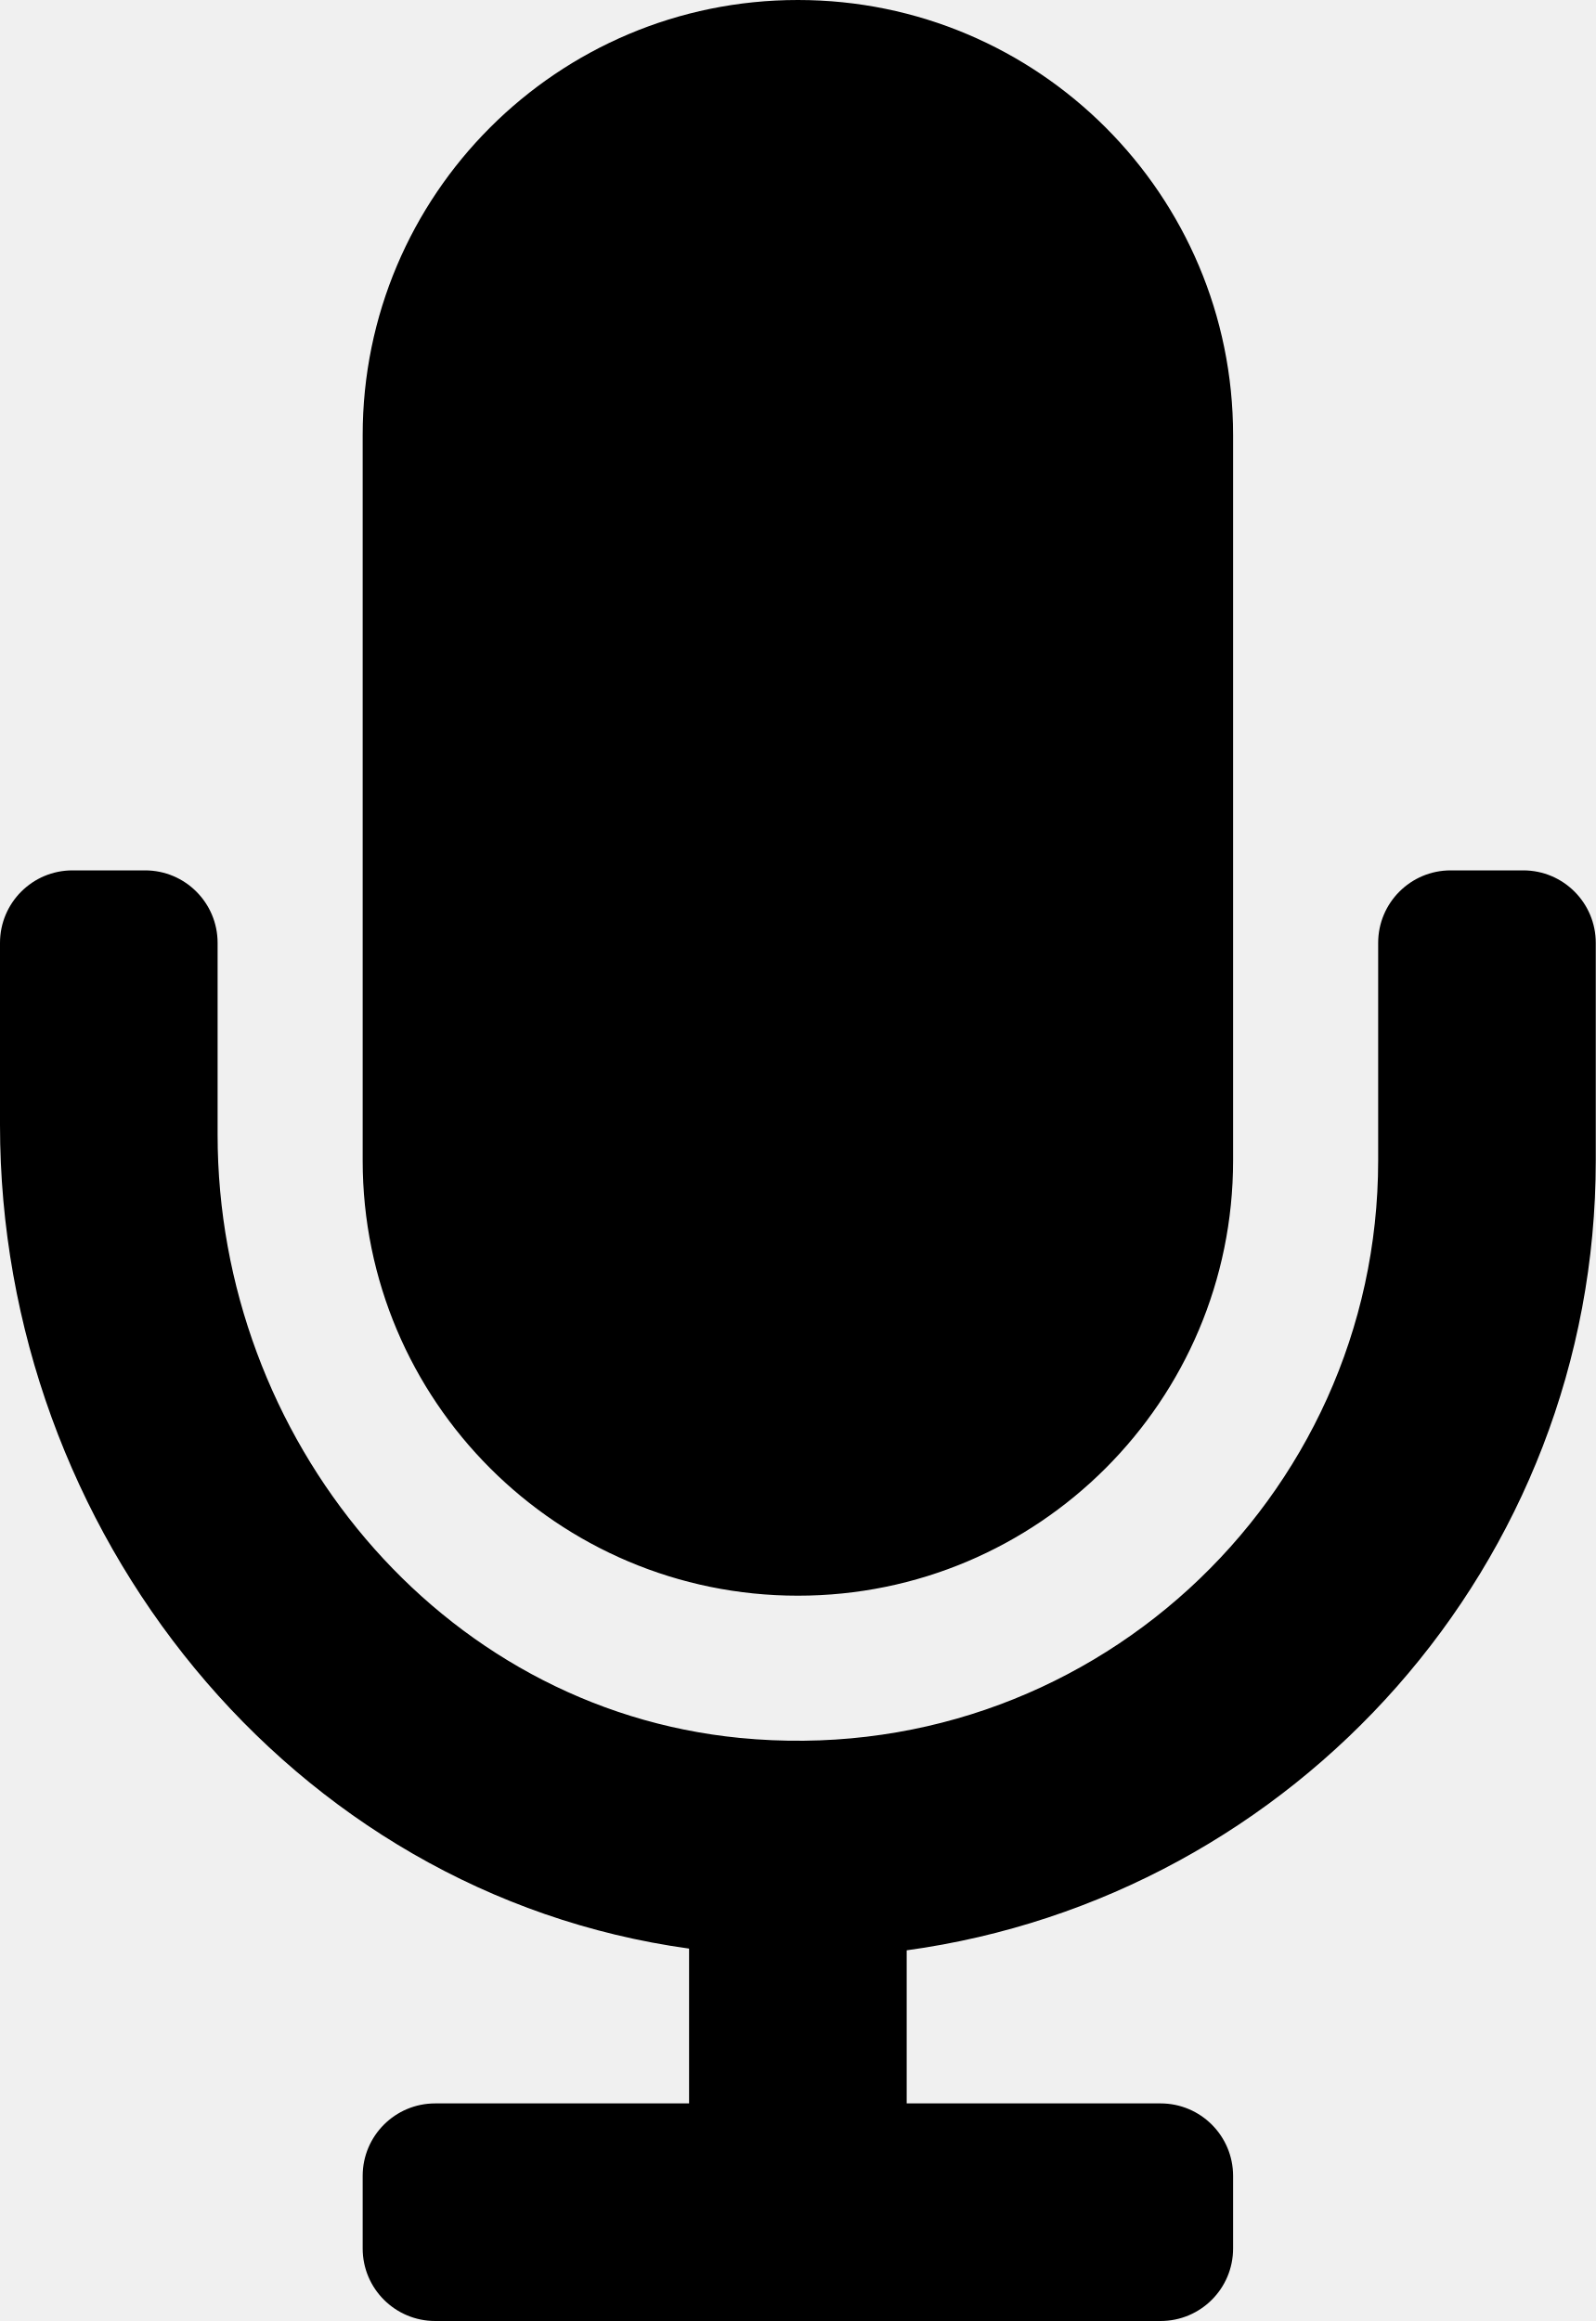
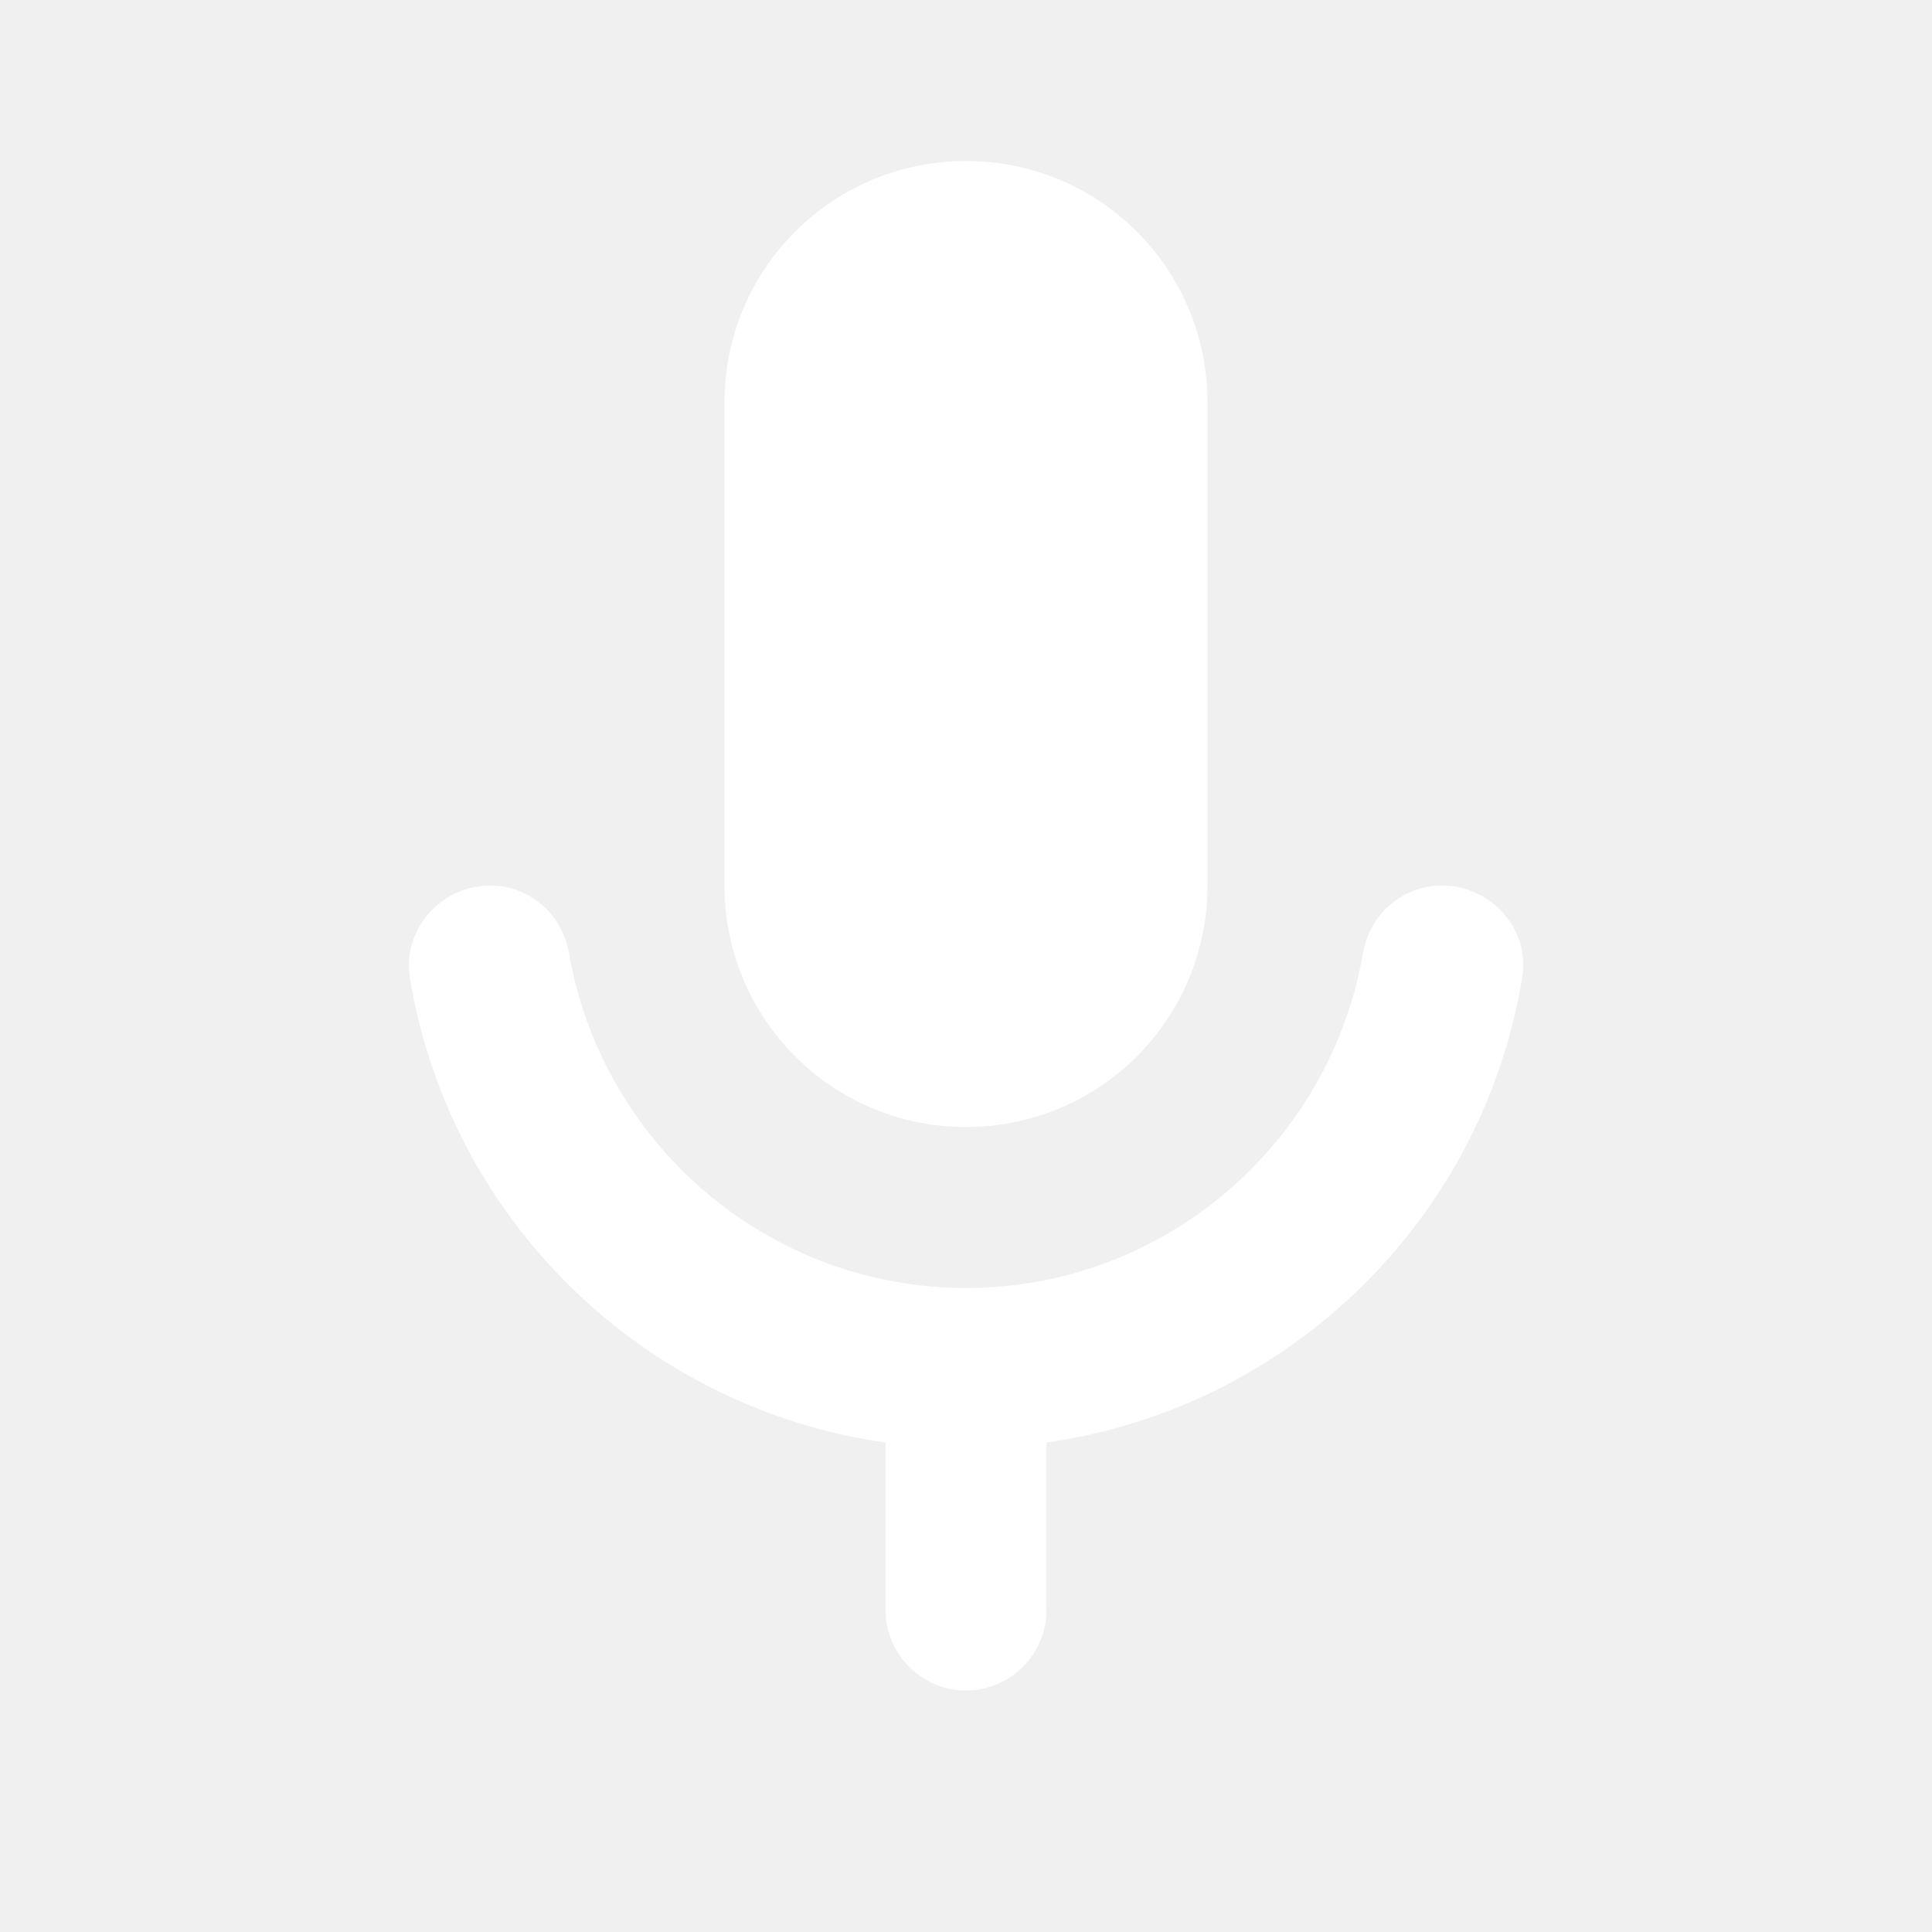
- <svg xmlns="http://www.w3.org/2000/svg" aria-hidden="true" focusable="false" data-prefix="fas" data-icon="microphone" class="svg-inline--fa fa-microphone fa-w-11" role="img" viewBox="0 0 352 512">
-   <path fill="#000" d="M176 352c53.02 0 96-42.98 96-96V96c0-53.02-42.98-96-96-96S80 42.98 80 96v160c0 53.02 42.98 96 96 96zm160-160h-16c-8.84 0-16 7.16-16 16v48c0 74.8-64.49 134.82-140.79 127.38C96.71 376.89 48 317.11 48 250.3V208c0-8.84-7.16-16-16-16H16c-8.84 0-16 7.16-16 16v40.16c0 89.64 63.97 169.55 152 181.69V464H96c-8.84 0-16 7.16-16 16v16c0 8.84 7.16 16 16 16h160c8.84 0 16-7.16 16-16v-16c0-8.84-7.16-16-16-16h-56v-33.77C285.71 418.47 352 344.9 352 256v-48c0-8.84-7.16-16-16-16z" />
+ <svg xmlns="http://www.w3.org/2000/svg" width="32" height="32" viewBox="0 0 32 32" fill="none">
+   <path d="M16 18.667C18.213 18.667 20 16.88 20 14.667V6.667C20 4.453 18.213 2.667 16 2.667C13.787 2.667 12 4.453 12 6.667V14.667C12 16.88 13.787 18.667 16 18.667ZM23.88 14.667C23.227 14.667 22.68 15.147 22.573 15.8C22.027 18.933 19.293 21.333 16 21.333C12.707 21.333 9.973 18.933 9.427 15.8C9.32 15.147 8.773 14.667 8.12 14.667C7.307 14.667 6.667 15.387 6.787 16.187C7.44 20.187 10.64 23.32 14.667 23.893V26.667C14.667 27.4 15.267 28 16 28C16.733 28 17.333 27.4 17.333 26.667V23.893C21.36 23.32 24.56 20.187 25.213 16.187C25.347 15.387 24.693 14.667 23.88 14.667Z" fill="white" />
</svg>
